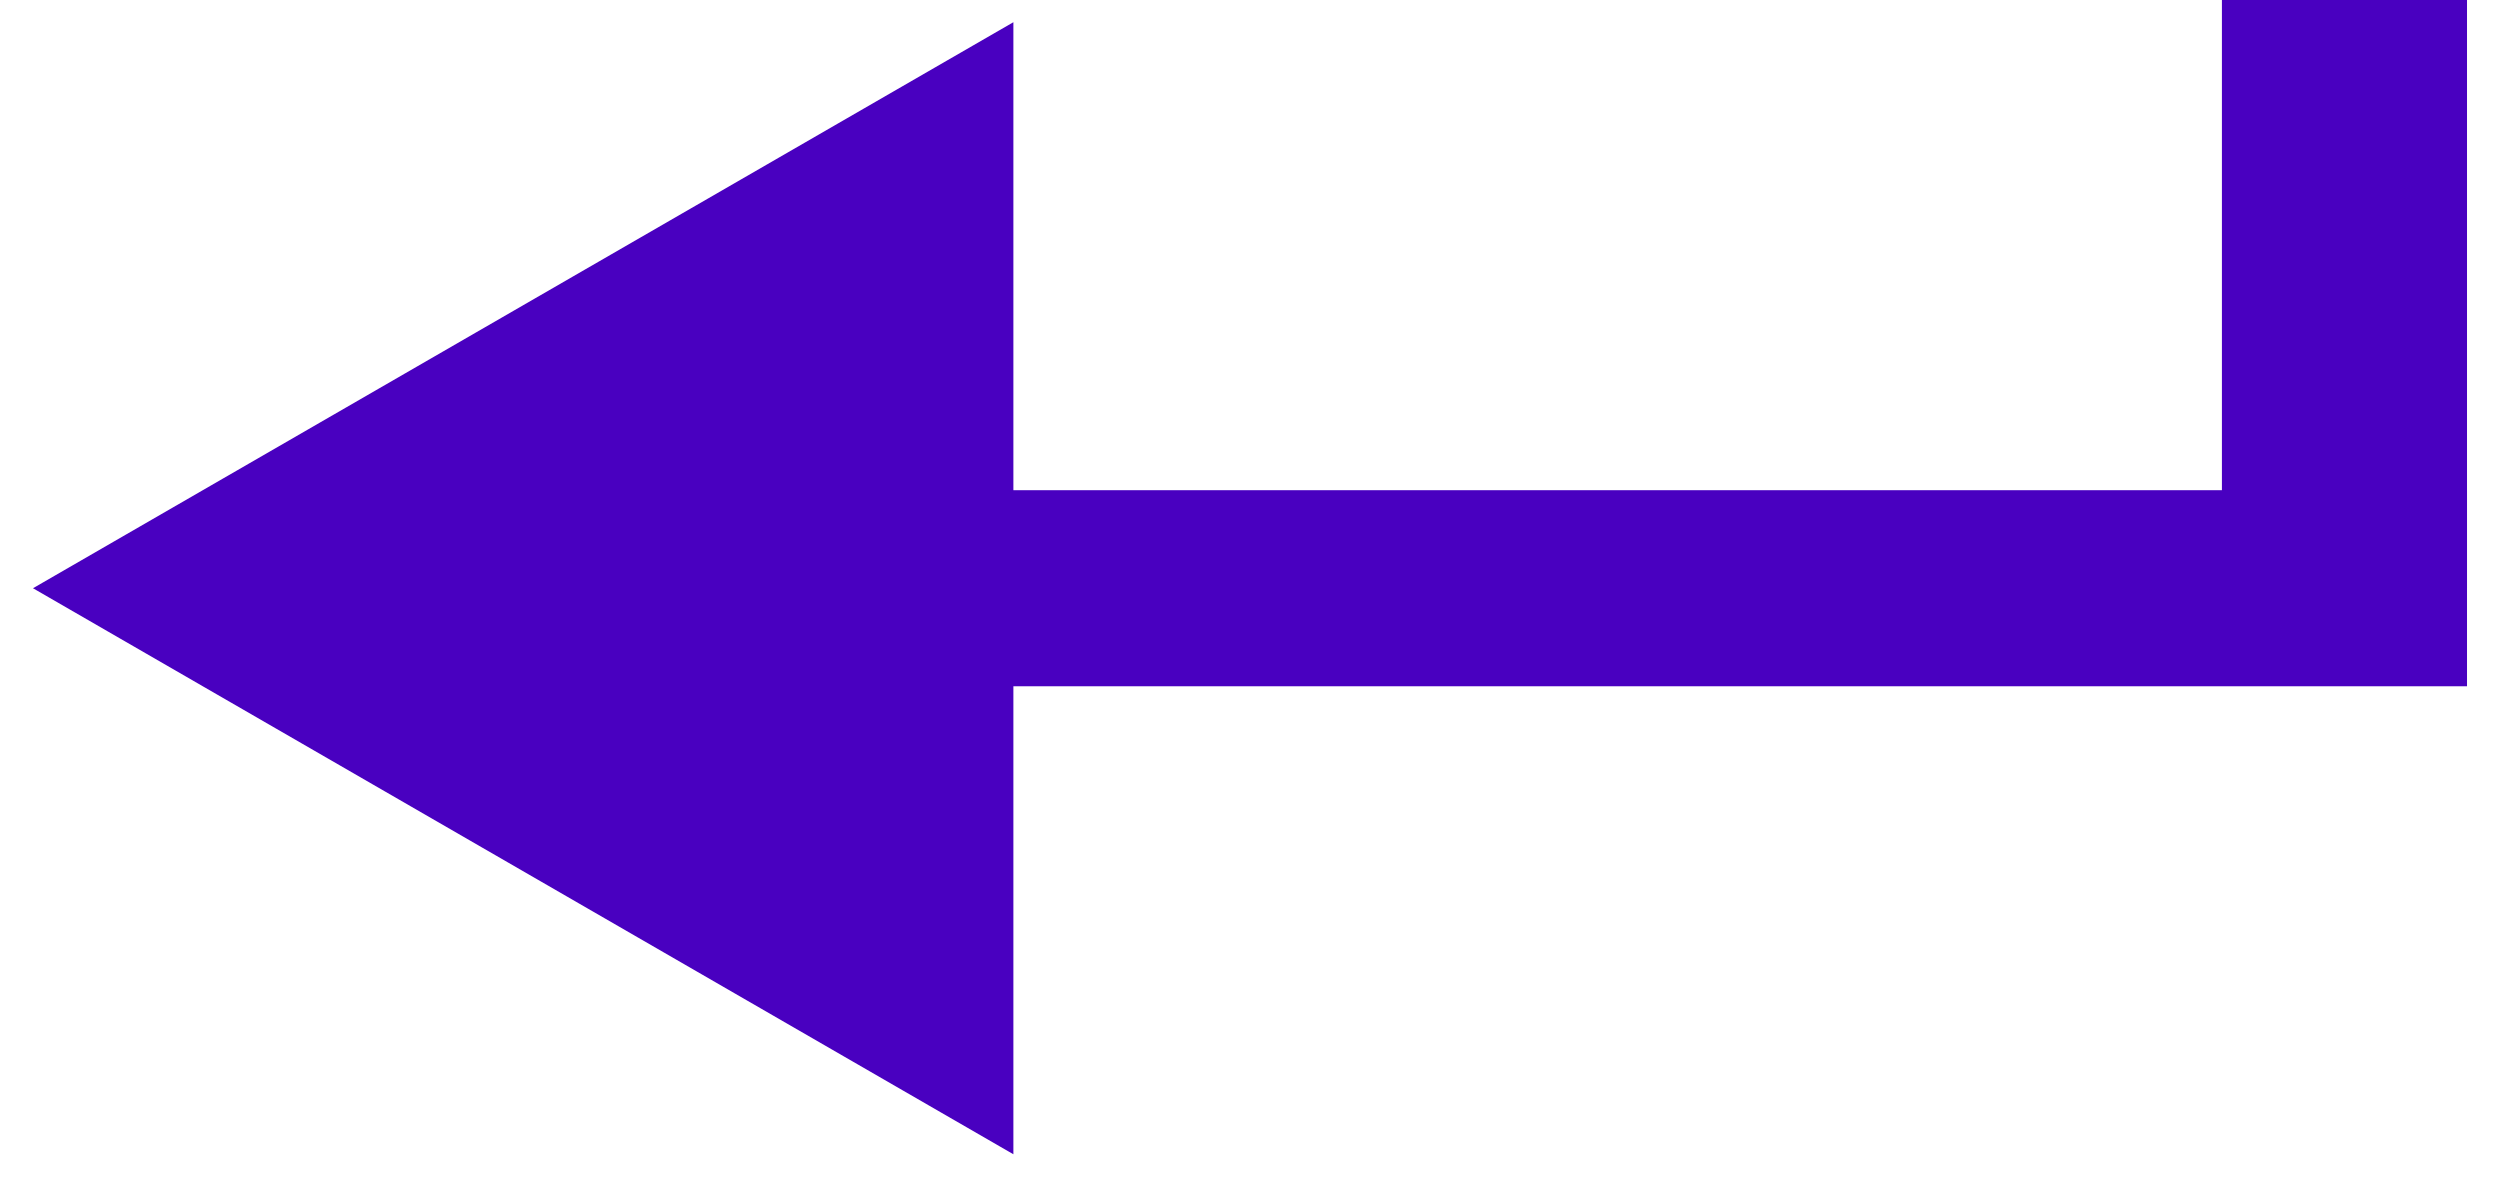
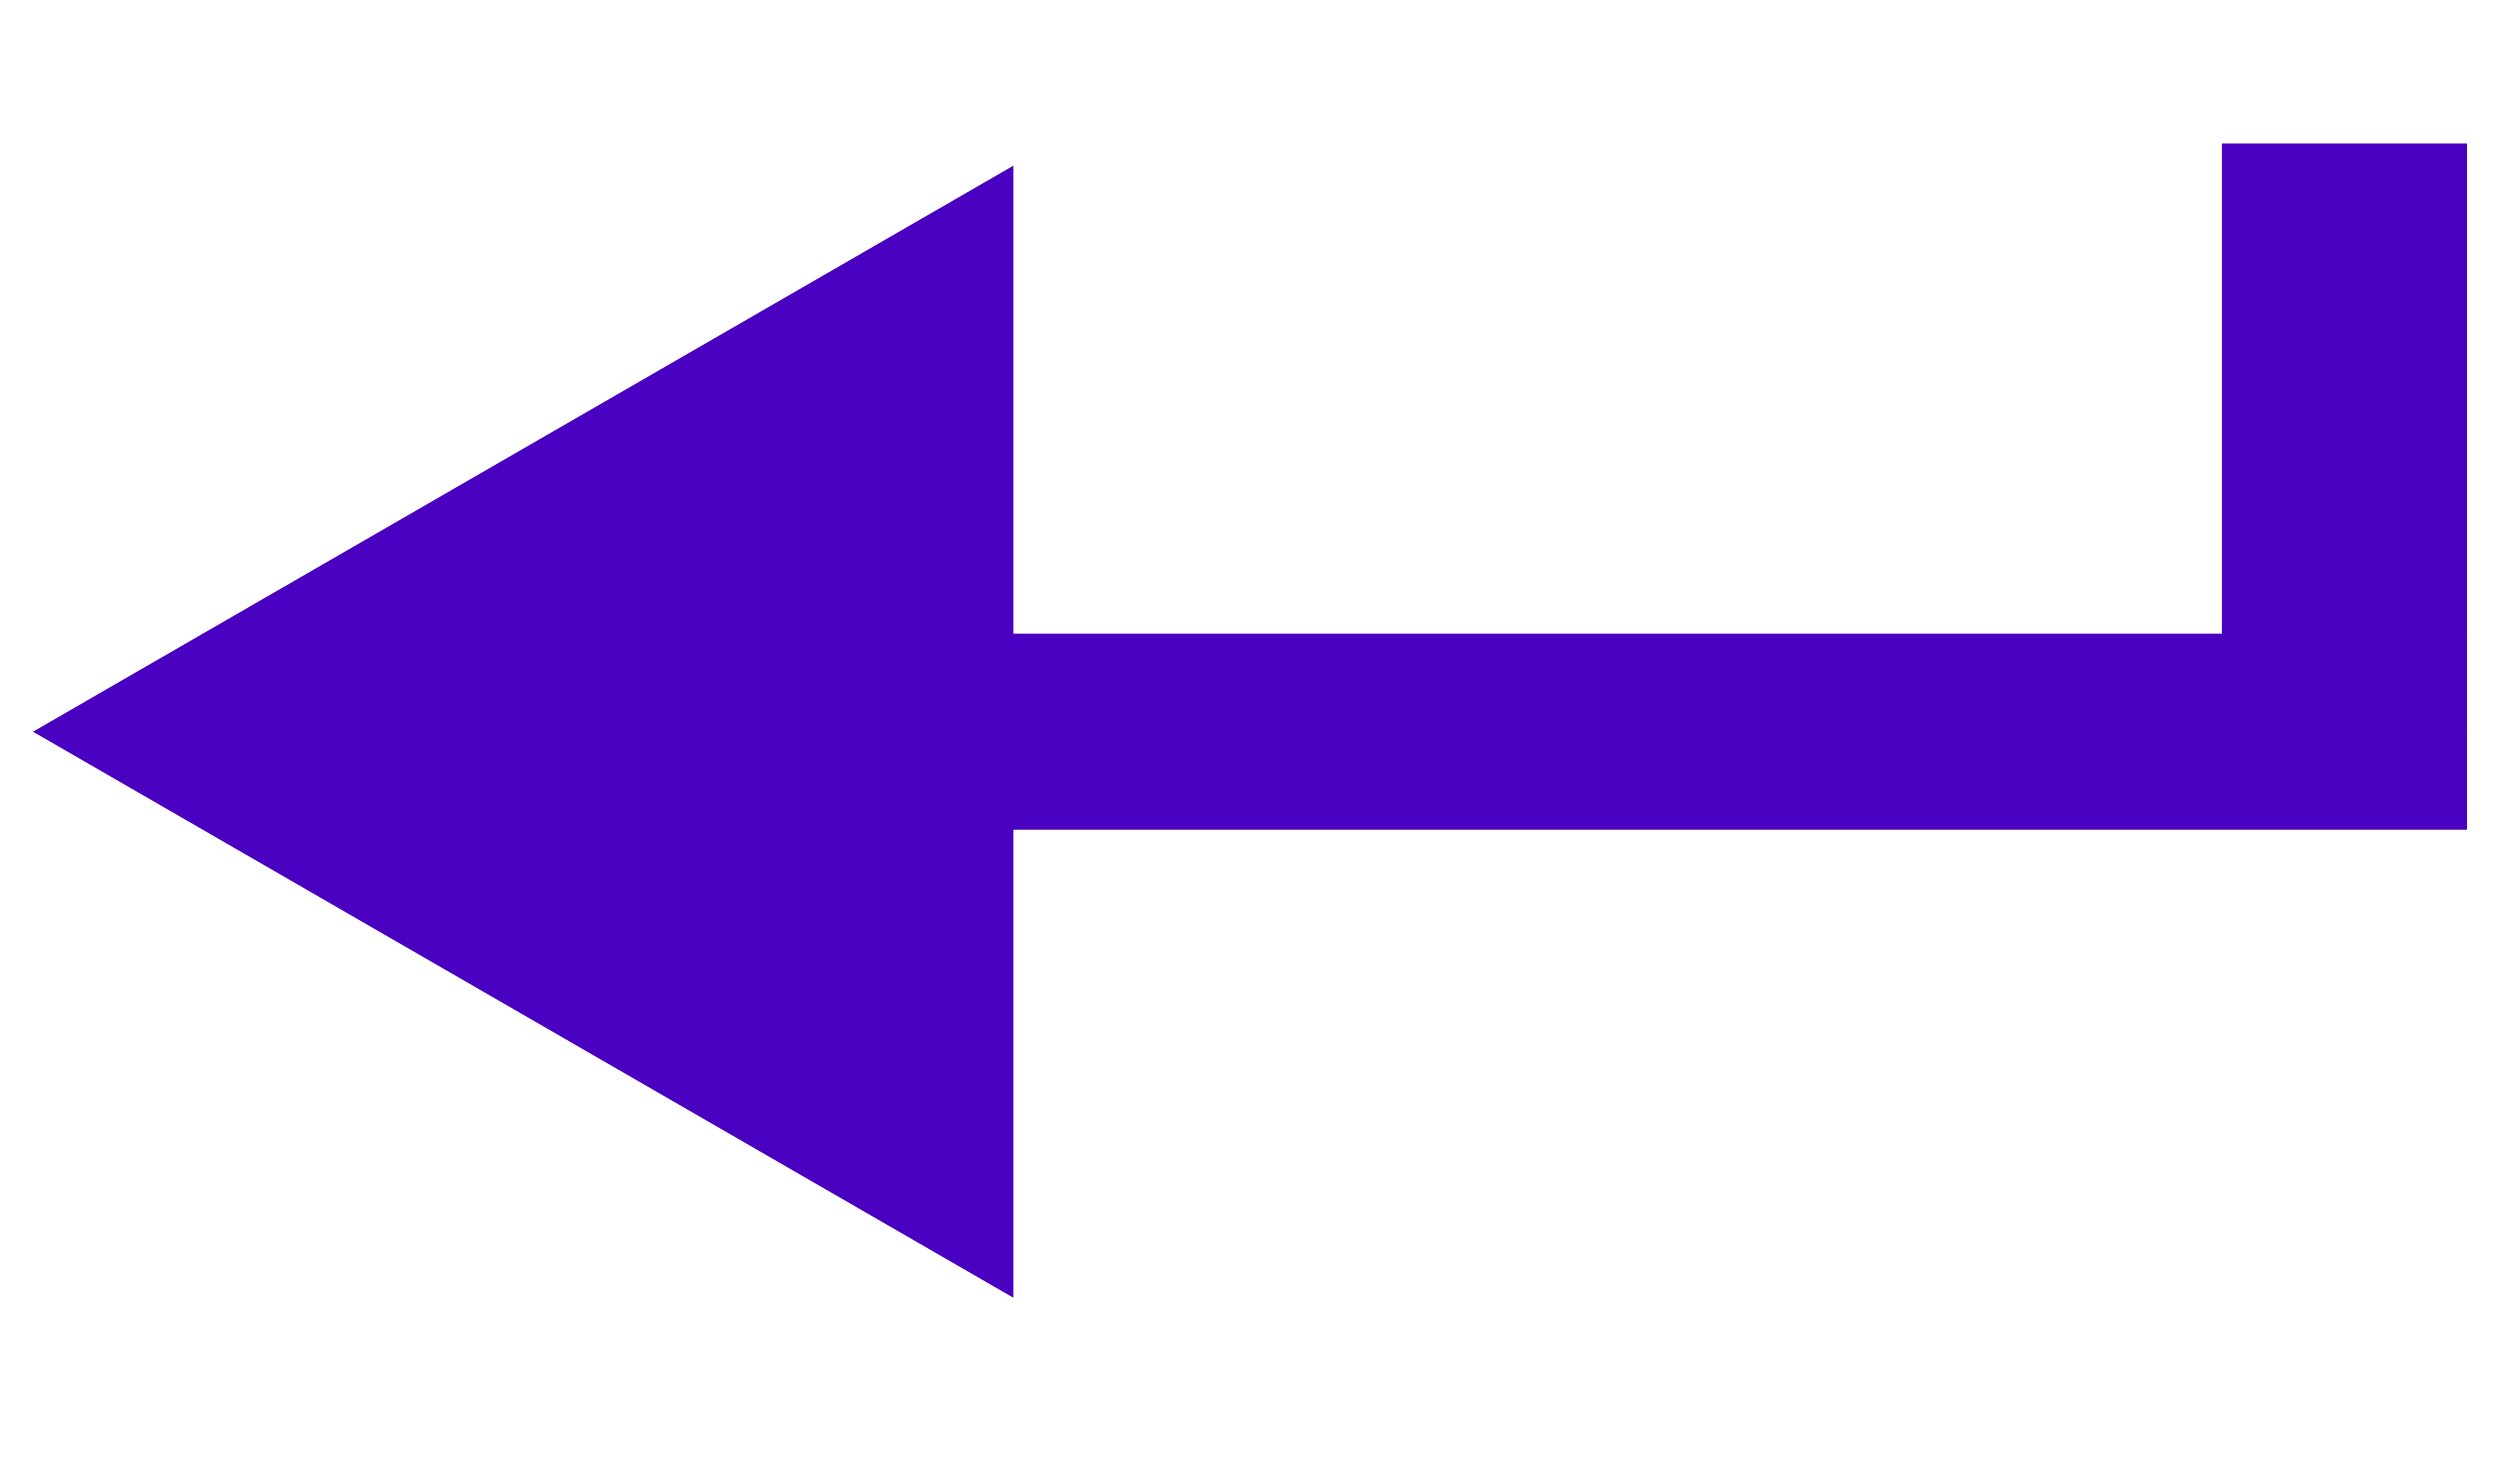
- <svg xmlns="http://www.w3.org/2000/svg" width="51" height="24" viewBox="0 0 51 24" fill="none">
+ <svg xmlns="http://www.w3.org/2000/svg" width="41" height="24" viewBox="0 0 51 24" fill="none">
  <path d="M0.673 12L20.673 23.547V0.453L0.673 12ZM50.327 10L18.673 10V14L50.327 14V10Z" fill="#4900C0" />
  <line x1="47.827" y1="12" x2="47.827" y2="1.01236e-07" stroke="#4900C0" stroke-width="5" />
</svg>
